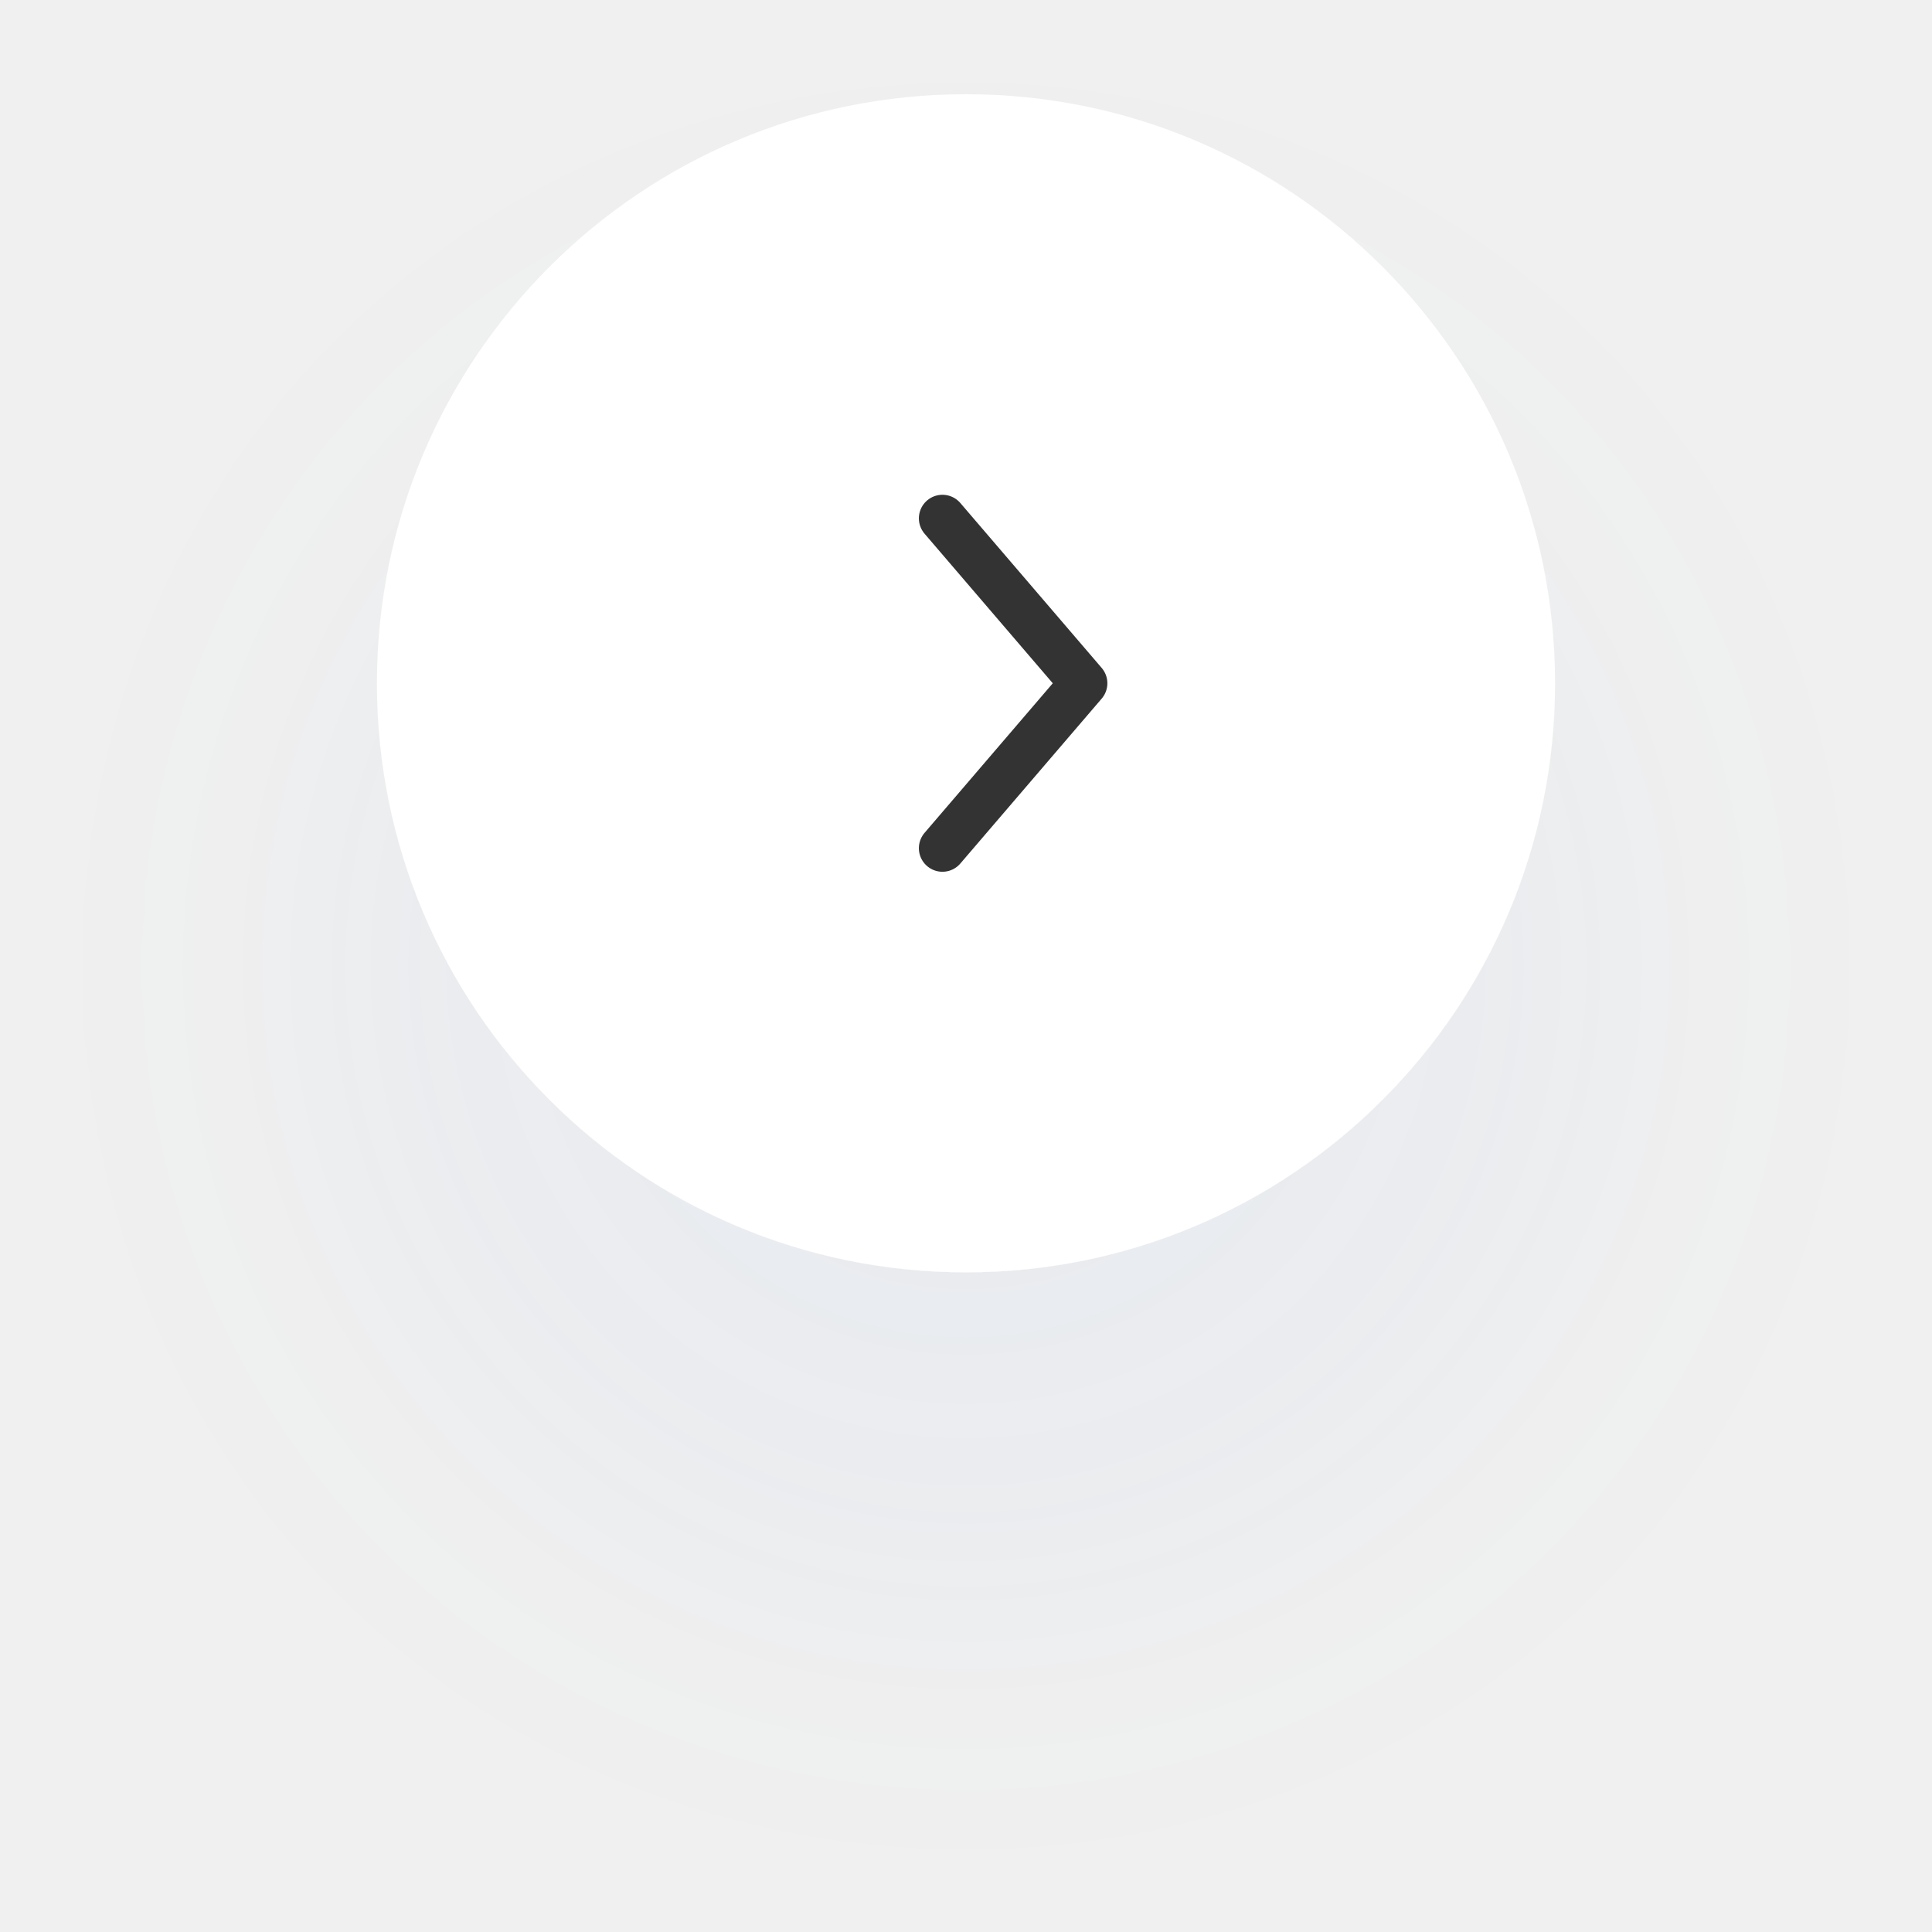
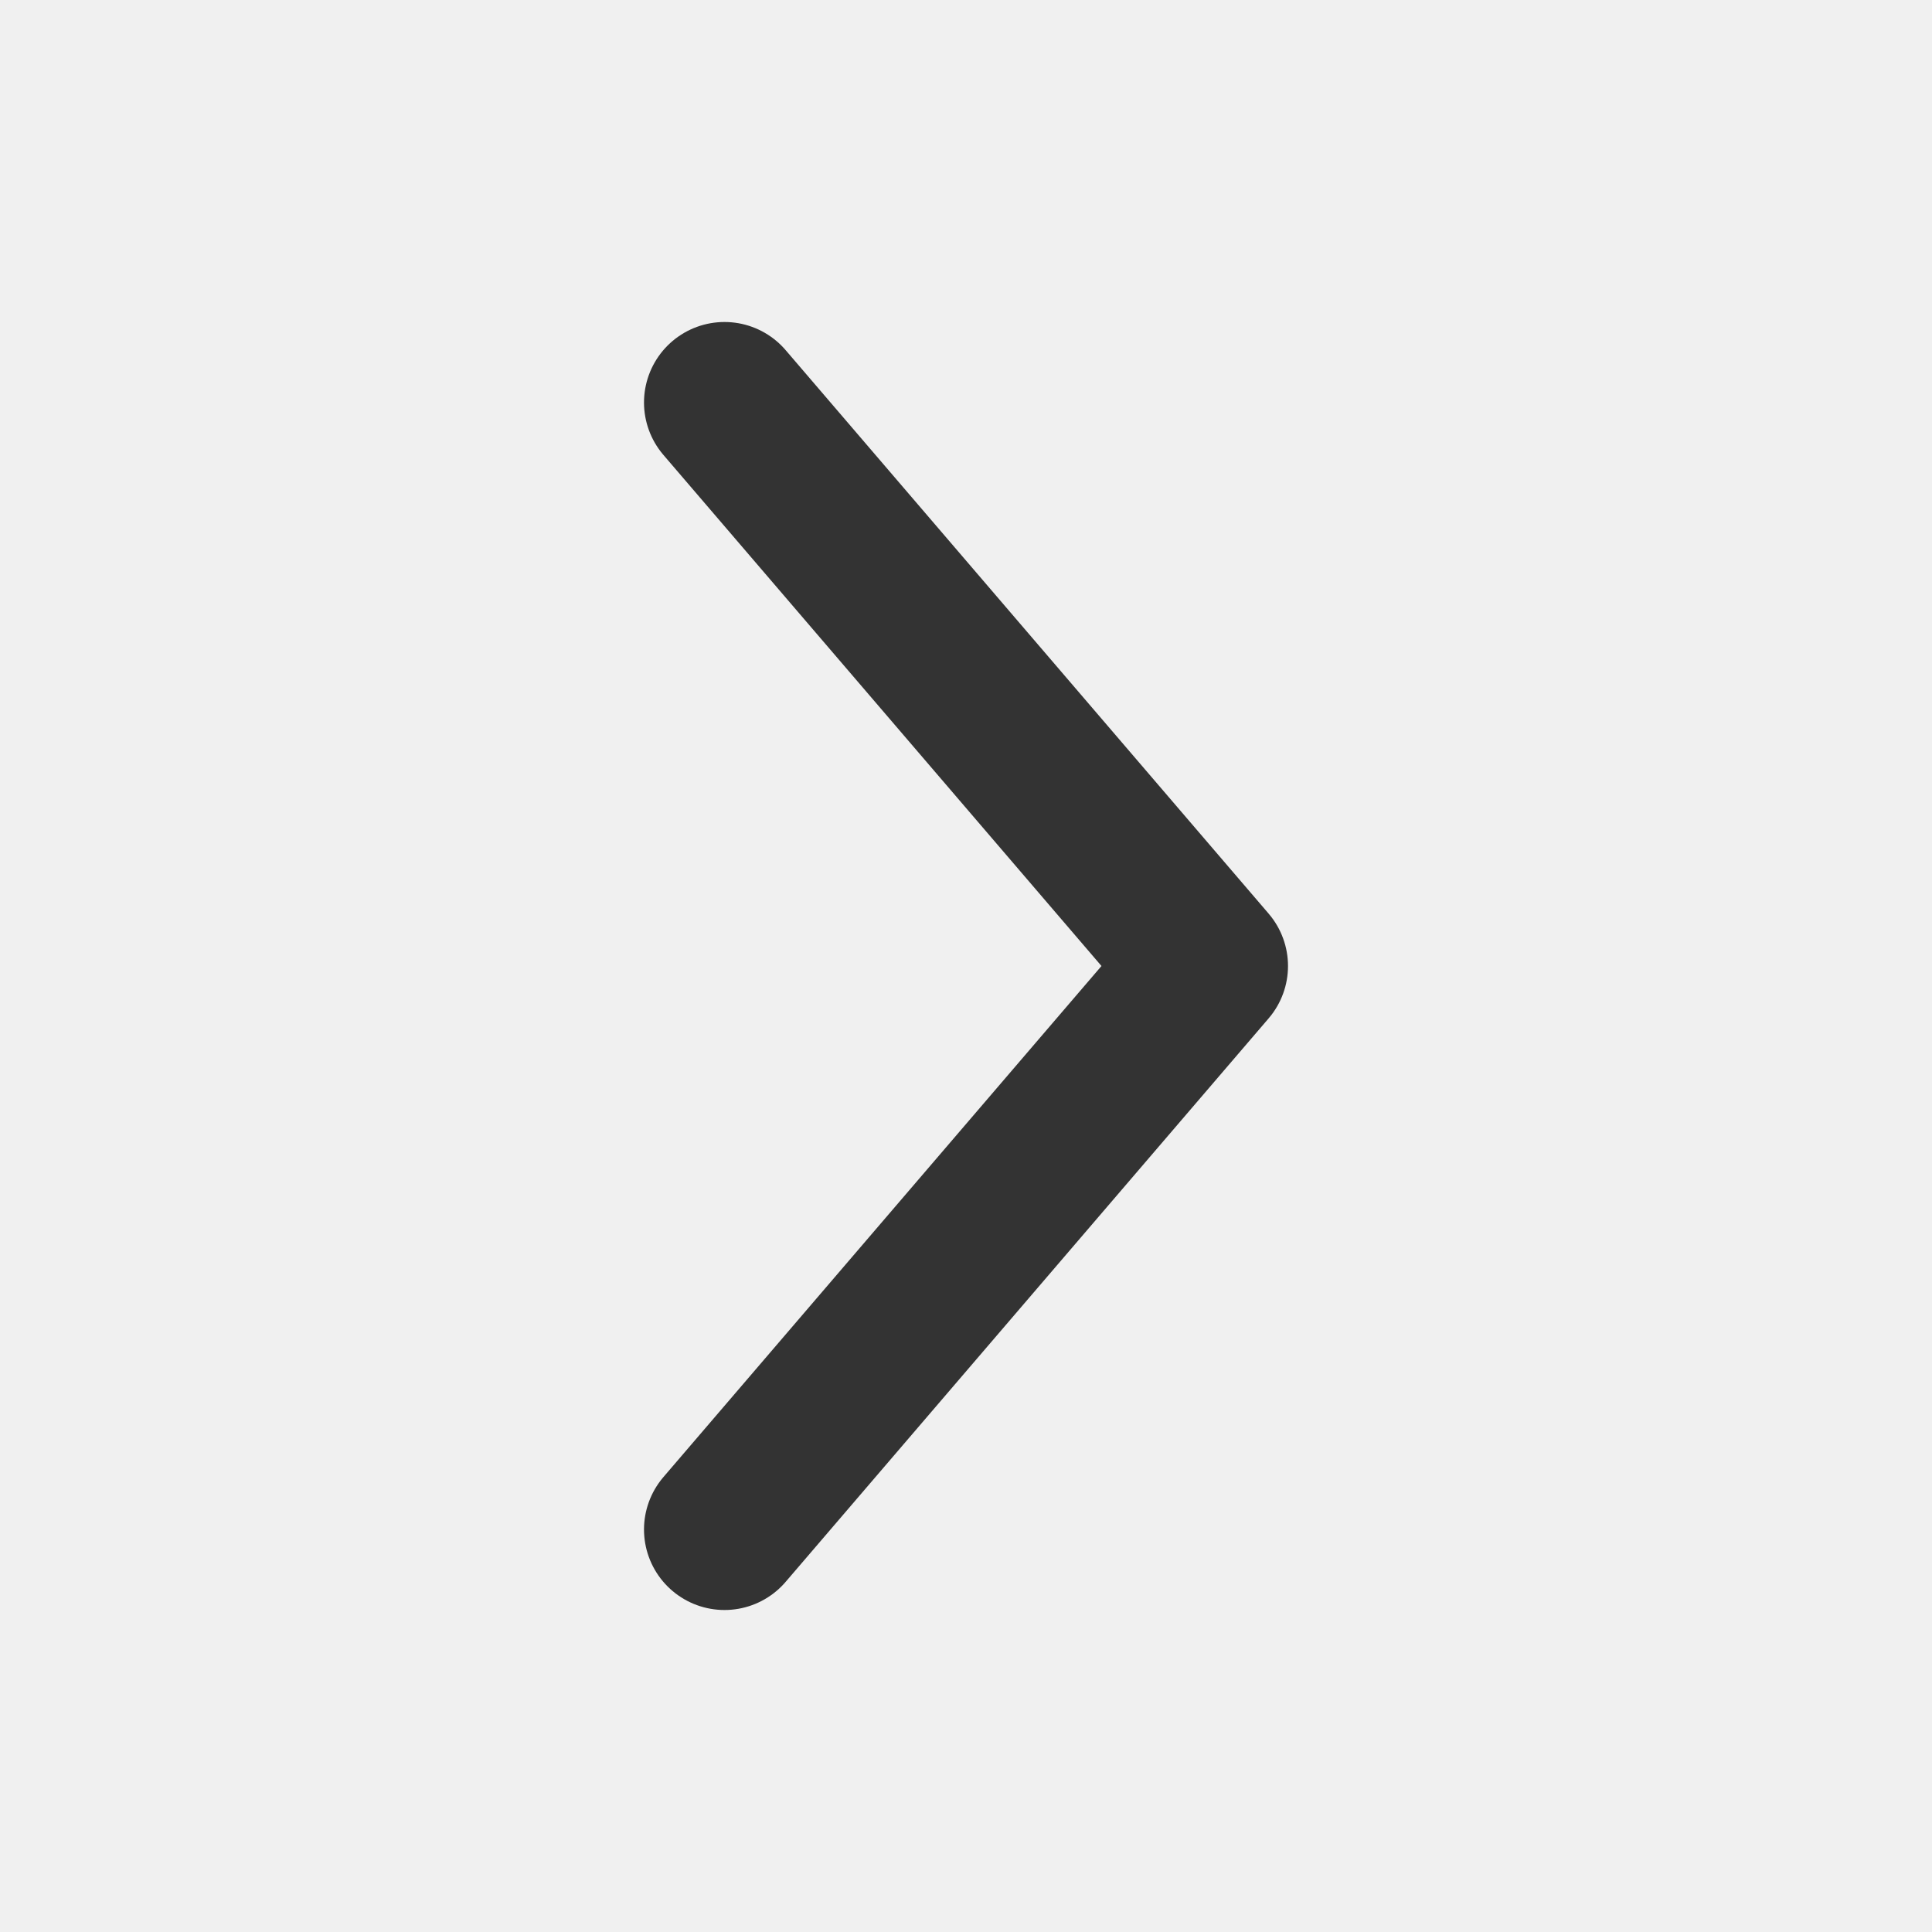
- <svg xmlns="http://www.w3.org/2000/svg" width="82" height="82" viewBox="0 0 82 82" fill="none">
-   <g filter="url(#filter0_d_184_3405)">
-     <rect x="16" y="4" width="50" height="50" rx="25" fill="white" />
-     <path d="M40 22L46 29L40 36" stroke="#333333" stroke-width="2" stroke-linecap="round" stroke-linejoin="round" />
+ <svg xmlns="http://www.w3.org/2000/svg" width="24" height="24" viewBox="0 0 24 24" fill="none">
+   <g id="icons">
+     <path id="Vector" d="M9 5L15 12L9 19" stroke="#333333" stroke-width="2" stroke-linecap="round" stroke-linejoin="round" />
  </g>
-   <defs>
-     <filter id="filter0_d_184_3405" x="0" y="0" width="82" height="82" filterUnits="userSpaceOnUse" color-interpolation-filters="sRGB">
-       <feFlood flood-opacity="0" result="BackgroundImageFix" />
-       <feColorMatrix in="SourceAlpha" type="matrix" values="0 0 0 0 0 0 0 0 0 0 0 0 0 0 0 0 0 0 127 0" result="hardAlpha" />
-       <feOffset dy="12" />
-       <feGaussianBlur stdDeviation="8" />
-       <feComposite in2="hardAlpha" operator="out" />
-       <feColorMatrix type="matrix" values="0 0 0 0 0.306 0 0 0 0 0.518 0 0 0 0 0.882 0 0 0 0.05 0" />
-       <feBlend mode="normal" in2="BackgroundImageFix" result="effect1_dropShadow_184_3405" />
-       <feBlend mode="normal" in="SourceGraphic" in2="effect1_dropShadow_184_3405" result="shape" />
-     </filter>
-   </defs>
</svg>
